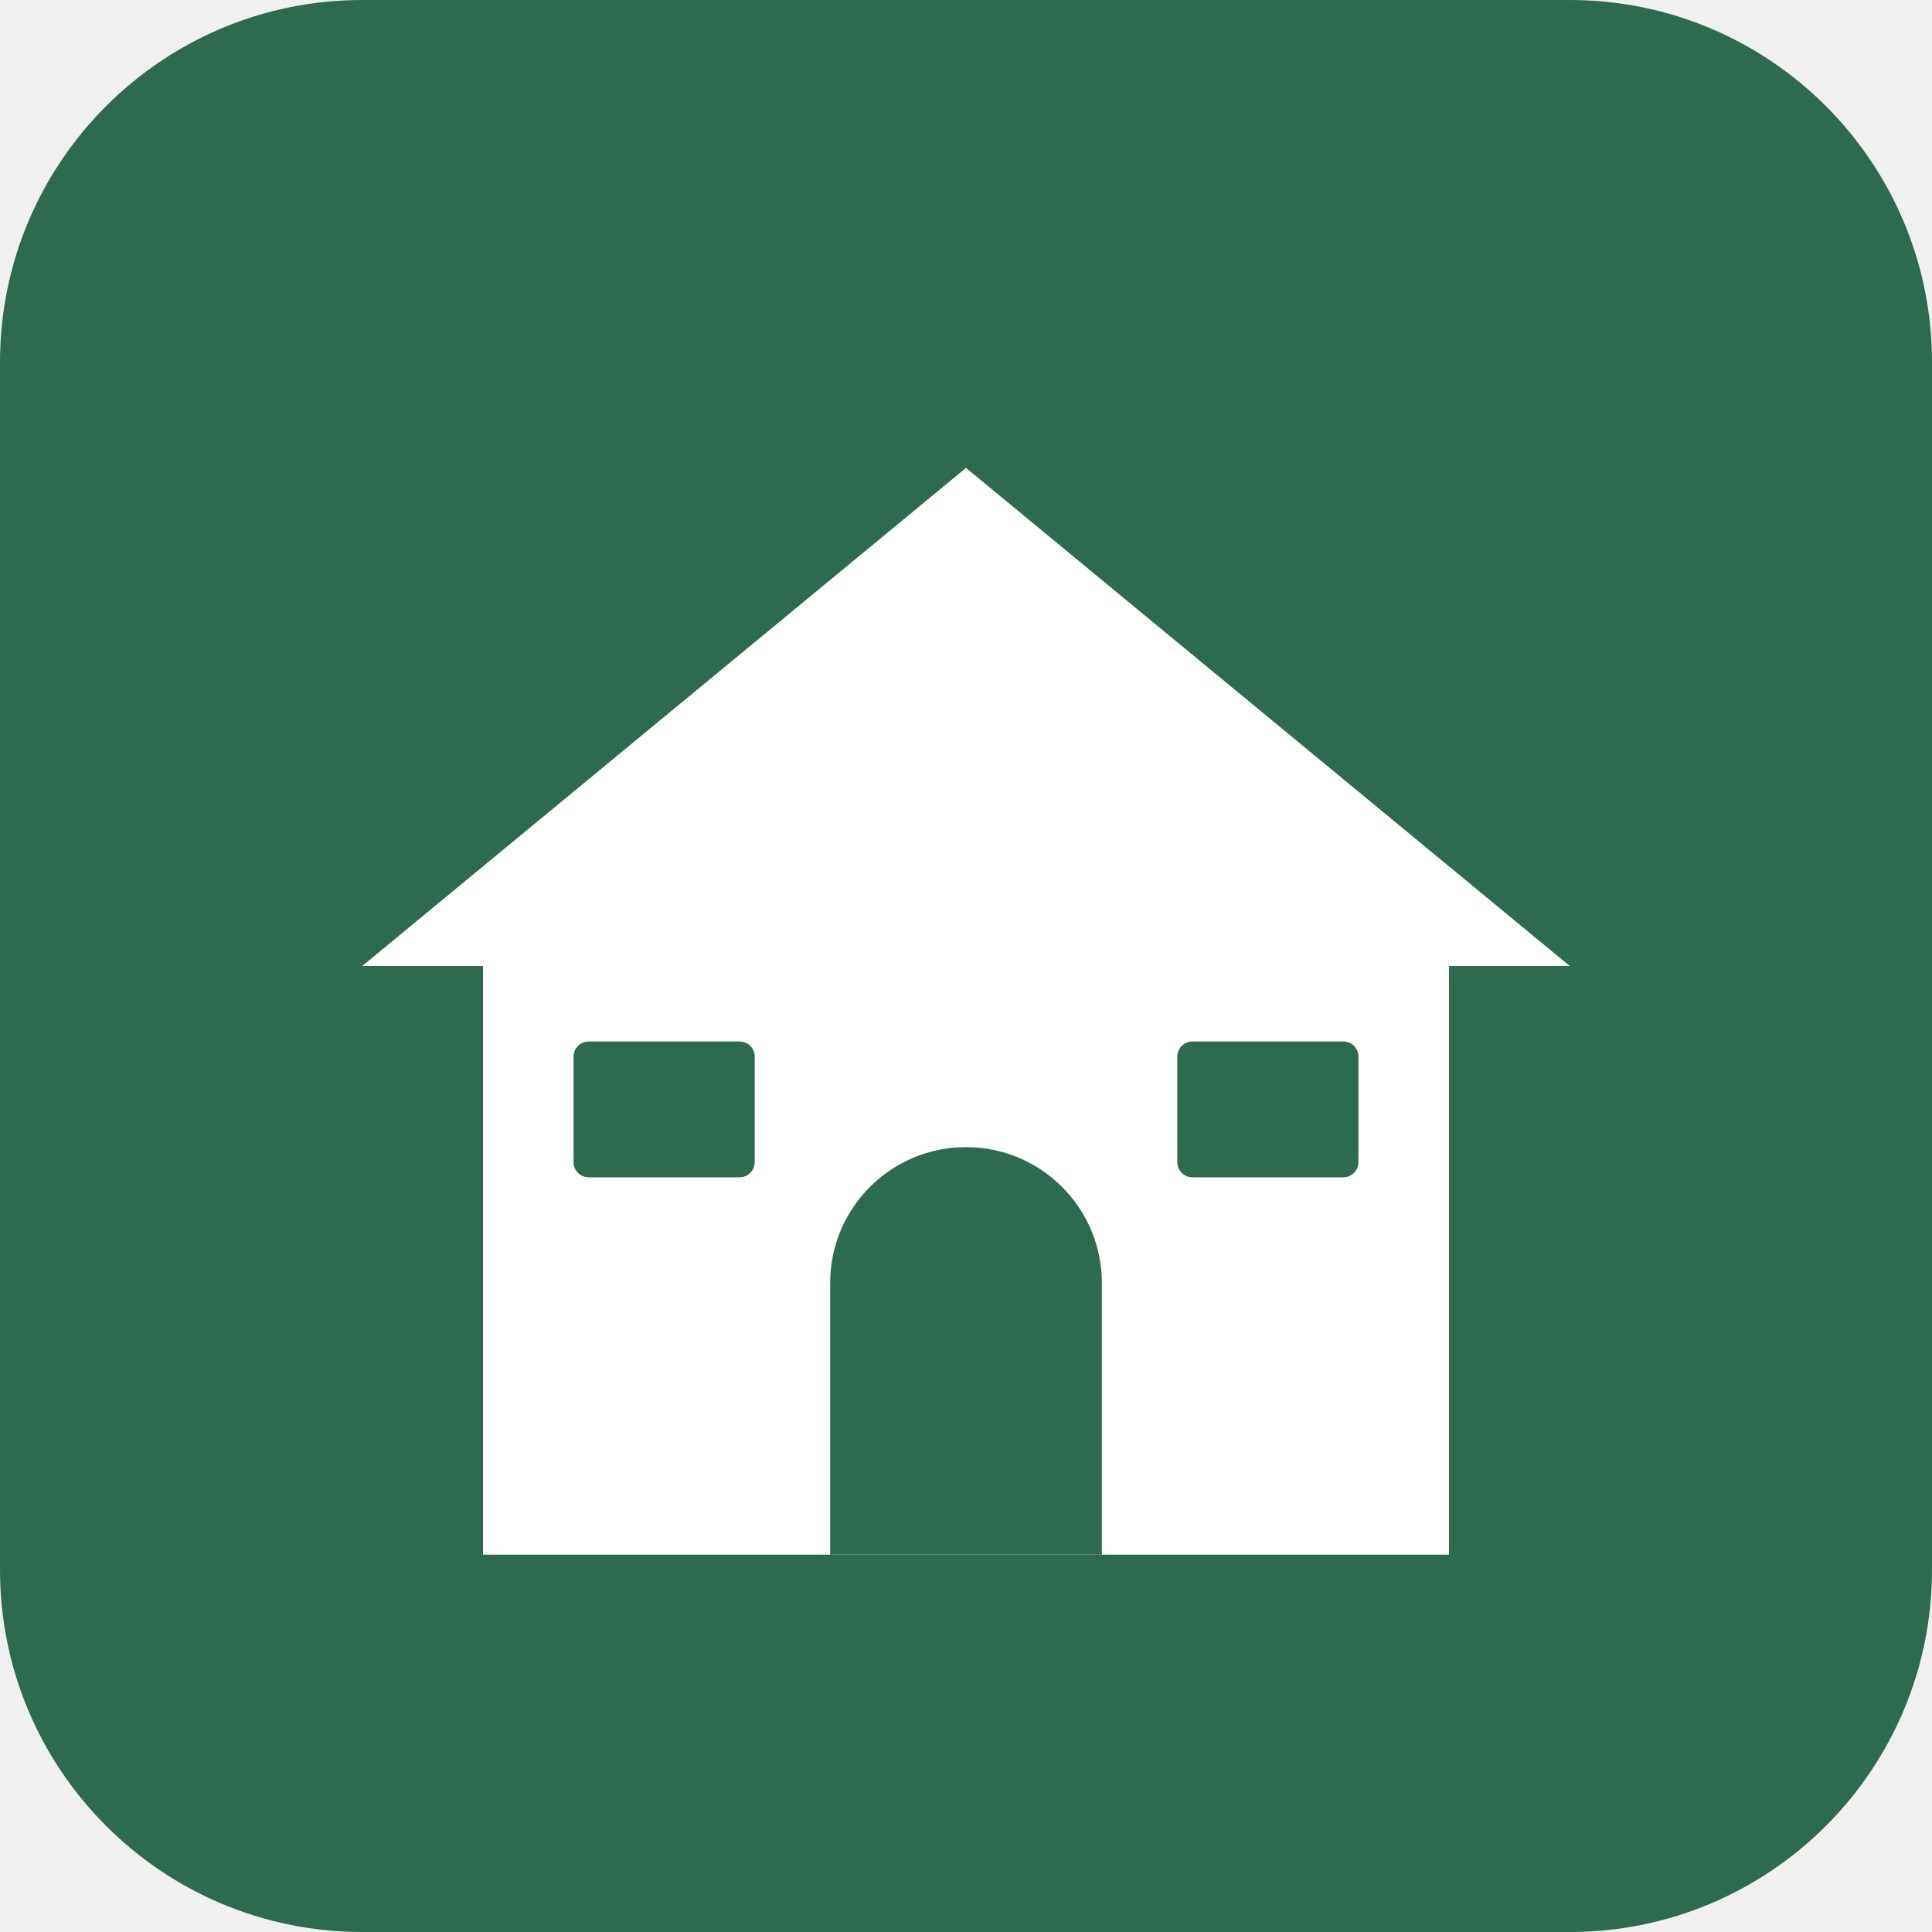
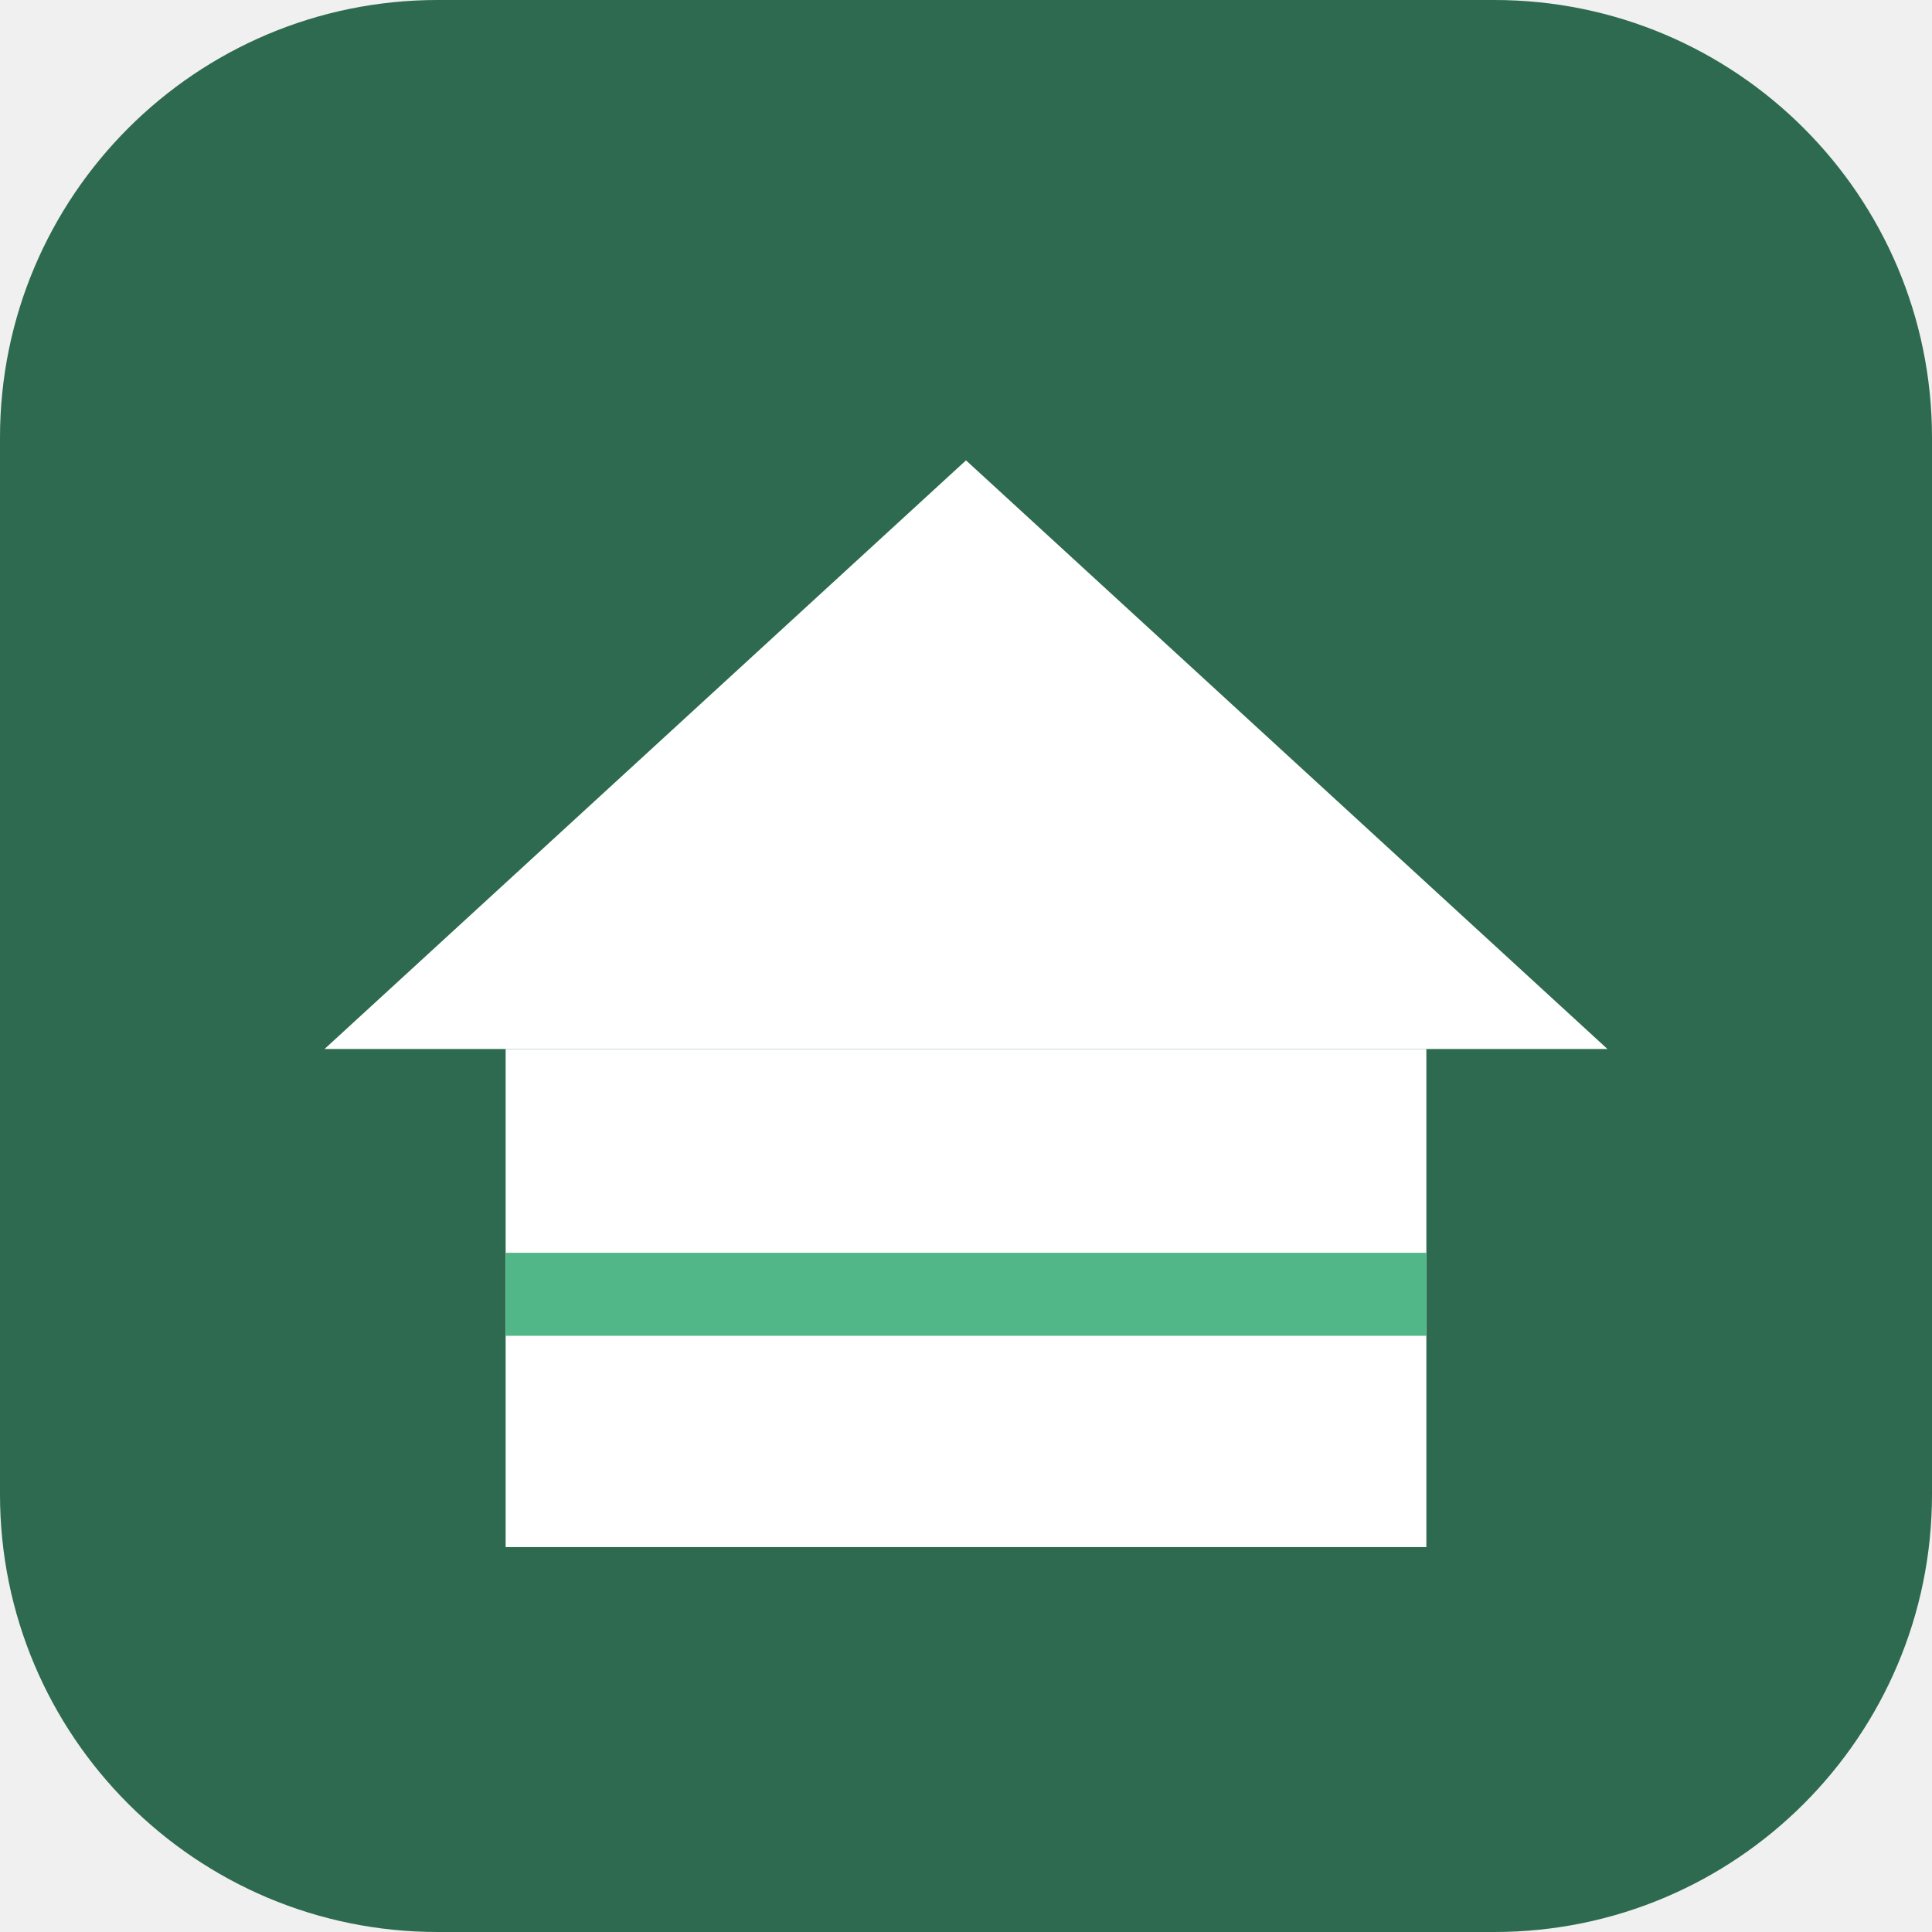
<svg xmlns="http://www.w3.org/2000/svg" viewBox="0 0 512 512" fill="none">
-   <rect width="512" height="512" rx="96" fill="#2D6A4F" />
-   <rect x="128" y="244" width="256" height="168" fill="white" />
-   <path d="M96 256L256 124L416 256H96Z" fill="white" />
-   <path d="M220 412V340C220 320.118 236.118 304 256 304C275.882 304 292 320.118 292 340V412H220Z" fill="#2D6A4F" />
-   <rect x="152" y="276" width="48" height="36" rx="4" fill="#2D6A4F" />
-   <rect x="312" y="276" width="48" height="36" rx="4" fill="#2D6A4F" />
+   <rect width="512" height="512" rx="116" fill="#2D6A4F" />
+   <path d="M256 122 L426 278 L86 278 Z" fill="#FFFFFF" />
+   <path d="M134 278 H378 V410 H134 Z" fill="#FFFFFF" />
+   <rect x="134" y="332" width="244" height="22" fill="#52B788" />
</svg>
